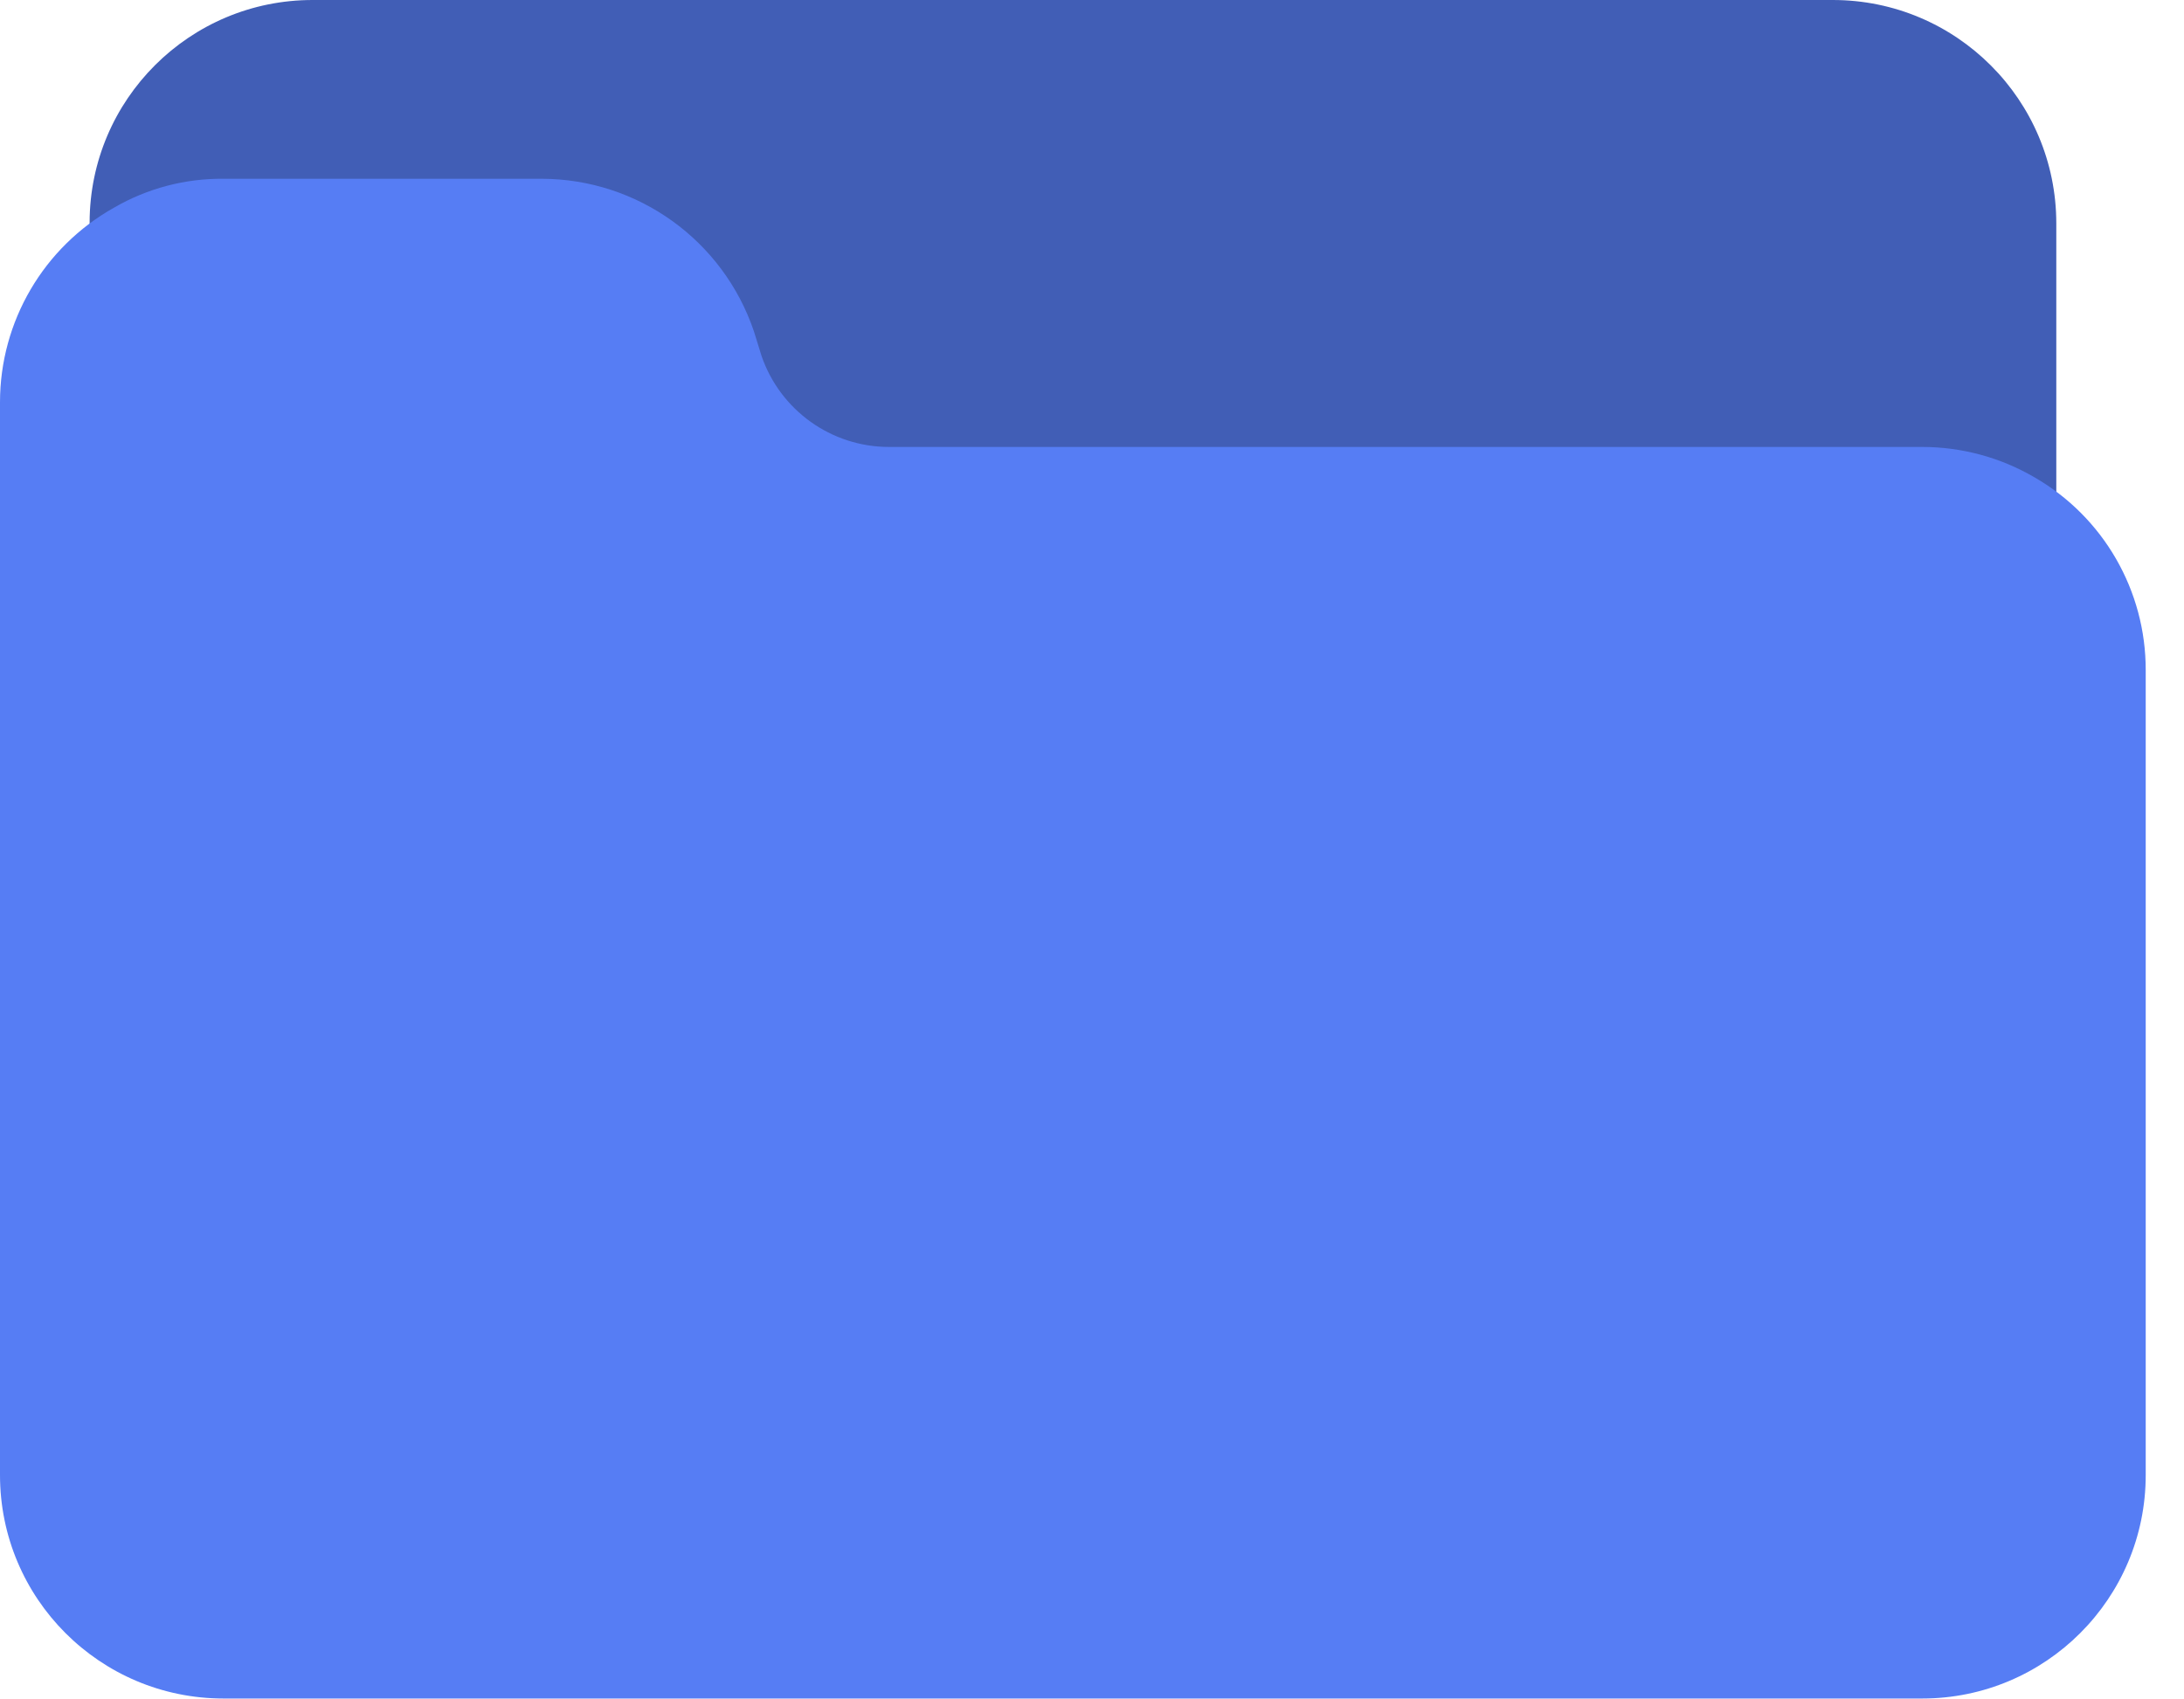
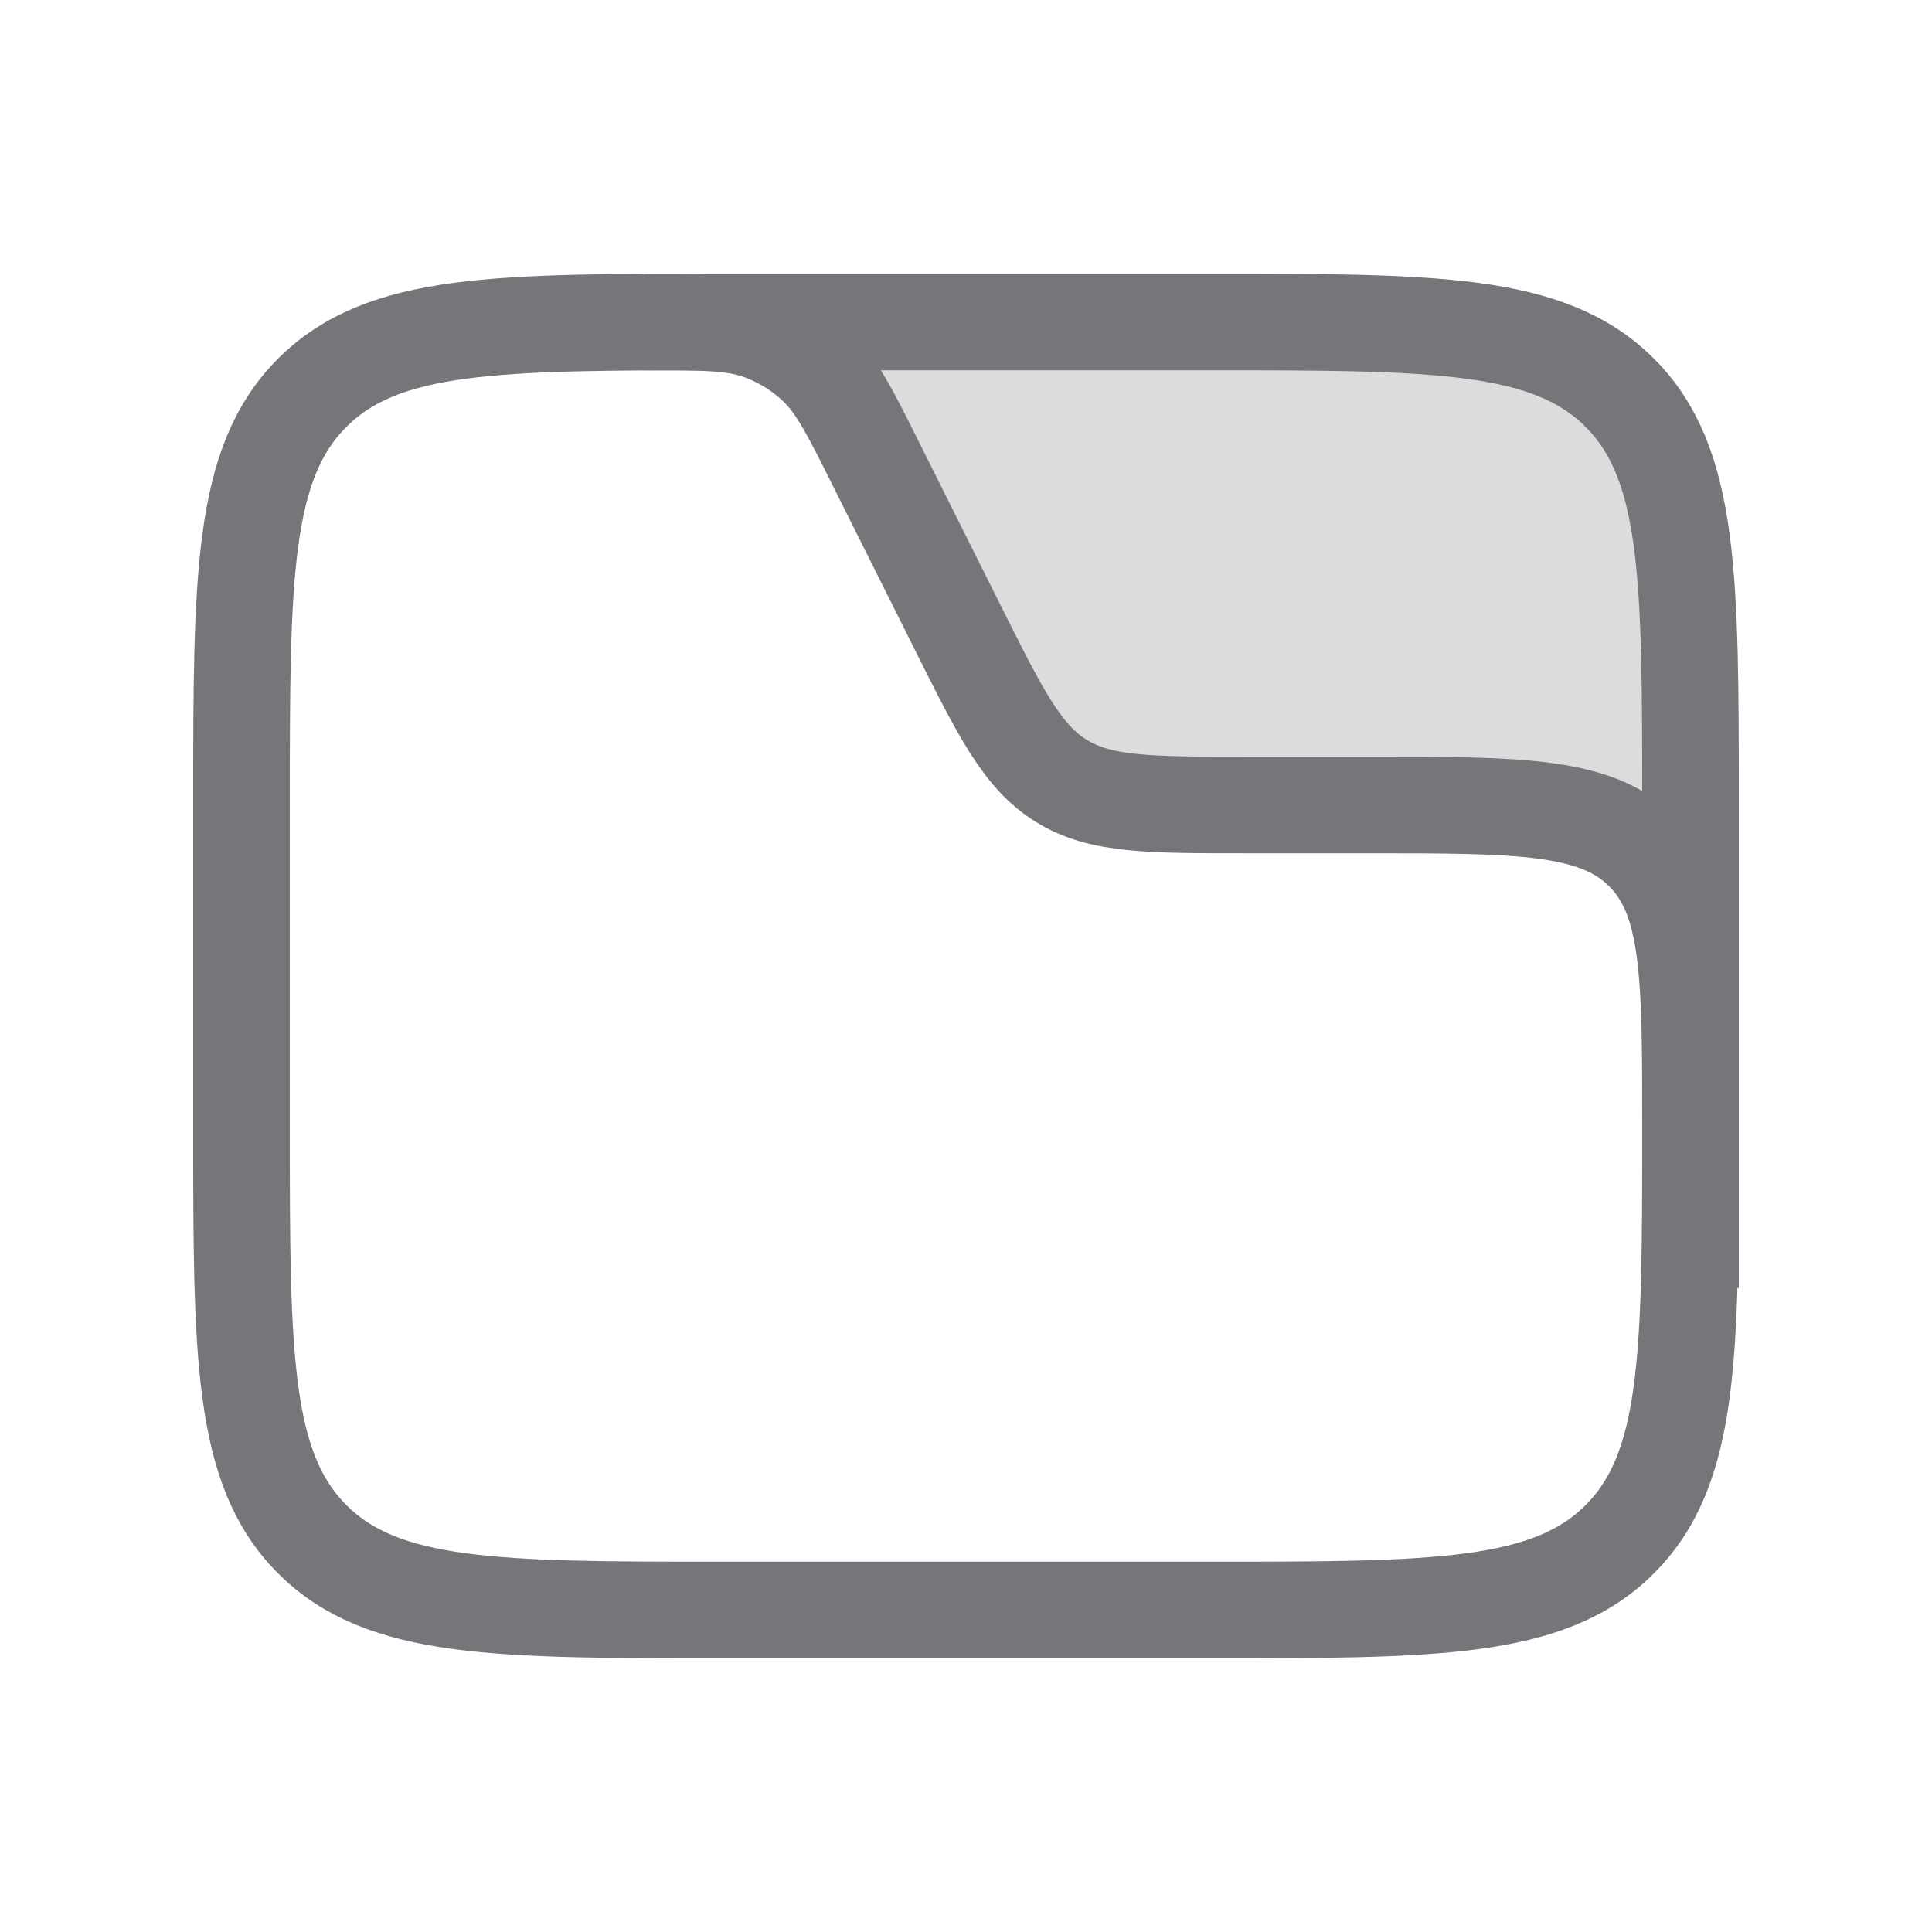
- <svg xmlns="http://www.w3.org/2000/svg" width="36" height="28" viewBox="0 0 36 28" fill="none">
-   <path d="M30.211 5.01054e-06H5.158C3.128 -0.003 1.48 1.64 1.477 3.669C1.476 3.835 1.487 4 1.509 4.163C1.561 4.567 1.931 4.852 2.334 4.799C2.433 4.787 2.527 4.754 2.613 4.704C2.938 4.515 3.308 4.417 3.684 4.421H8.931C9.878 4.424 10.719 5.026 11.026 5.921L11.152 6.325C11.659 7.826 13.065 8.838 14.649 8.842H31.685C32.071 8.843 32.451 8.944 32.786 9.137C32.899 9.203 33.028 9.237 33.158 9.237C33.565 9.237 33.895 8.907 33.895 8.5V3.684C33.895 1.649 32.246 5.01054e-06 30.211 5.01054e-06Z" fill="#415EB6" />
-   <path d="M33.531 7.866C32.971 7.54 32.334 7.368 31.685 7.368H14.649C13.702 7.366 12.861 6.763 12.553 5.868L12.428 5.464C11.921 3.963 10.515 2.951 8.931 2.947H3.684C3.051 2.941 2.428 3.105 1.88 3.423C0.719 4.073 -0 5.3 1.24332e-07 6.631V24.316C1.24332e-07 26.351 1.649 28 3.684 28H31.685C33.719 28 35.369 26.351 35.369 24.316V11.053C35.373 9.737 34.672 8.521 33.531 7.866Z" fill="#567DF4" />
+ <svg xmlns="http://www.w3.org/2000/svg" width="24" height="24" viewBox="0 0 24 24" fill="none">
+   <path d="M21 7V11L19.5 10L13 9.5L10.5 5L9 4H18C19.657 4 21 5.343 21 7Z" fill="#75757A" fill-opacity="0.25" />
+   <path d="M3 10C3 7.172 3 5.757 3.879 4.879C4.757 4 6.172 4 9 4H15C17.828 4 19.243 4 20.121 4.879C21 5.757 21 7.172 21 10V14C21 16.828 21 18.243 20.121 19.121C19.243 20 17.828 20 15 20H9C6.172 20 4.757 20 3.879 19.121C3 18.243 3 16.828 3 14V10Z" stroke="#75757A" stroke-width="1.2" />
+   <path d="M8 4V4C8.74 4 9.109 4 9.435 4.116C9.701 4.211 9.945 4.361 10.149 4.557C10.398 4.797 10.564 5.127 10.894 5.789L11.894 7.789C12.432 8.865 12.701 9.403 13.185 9.701C13.668 10 14.269 10 15.472 10H17C18.886 10 19.828 10 20.414 10.586C21 11.172 21 12.114 21 14V16" stroke="#75757A" stroke-width="1.2" />
</svg>
